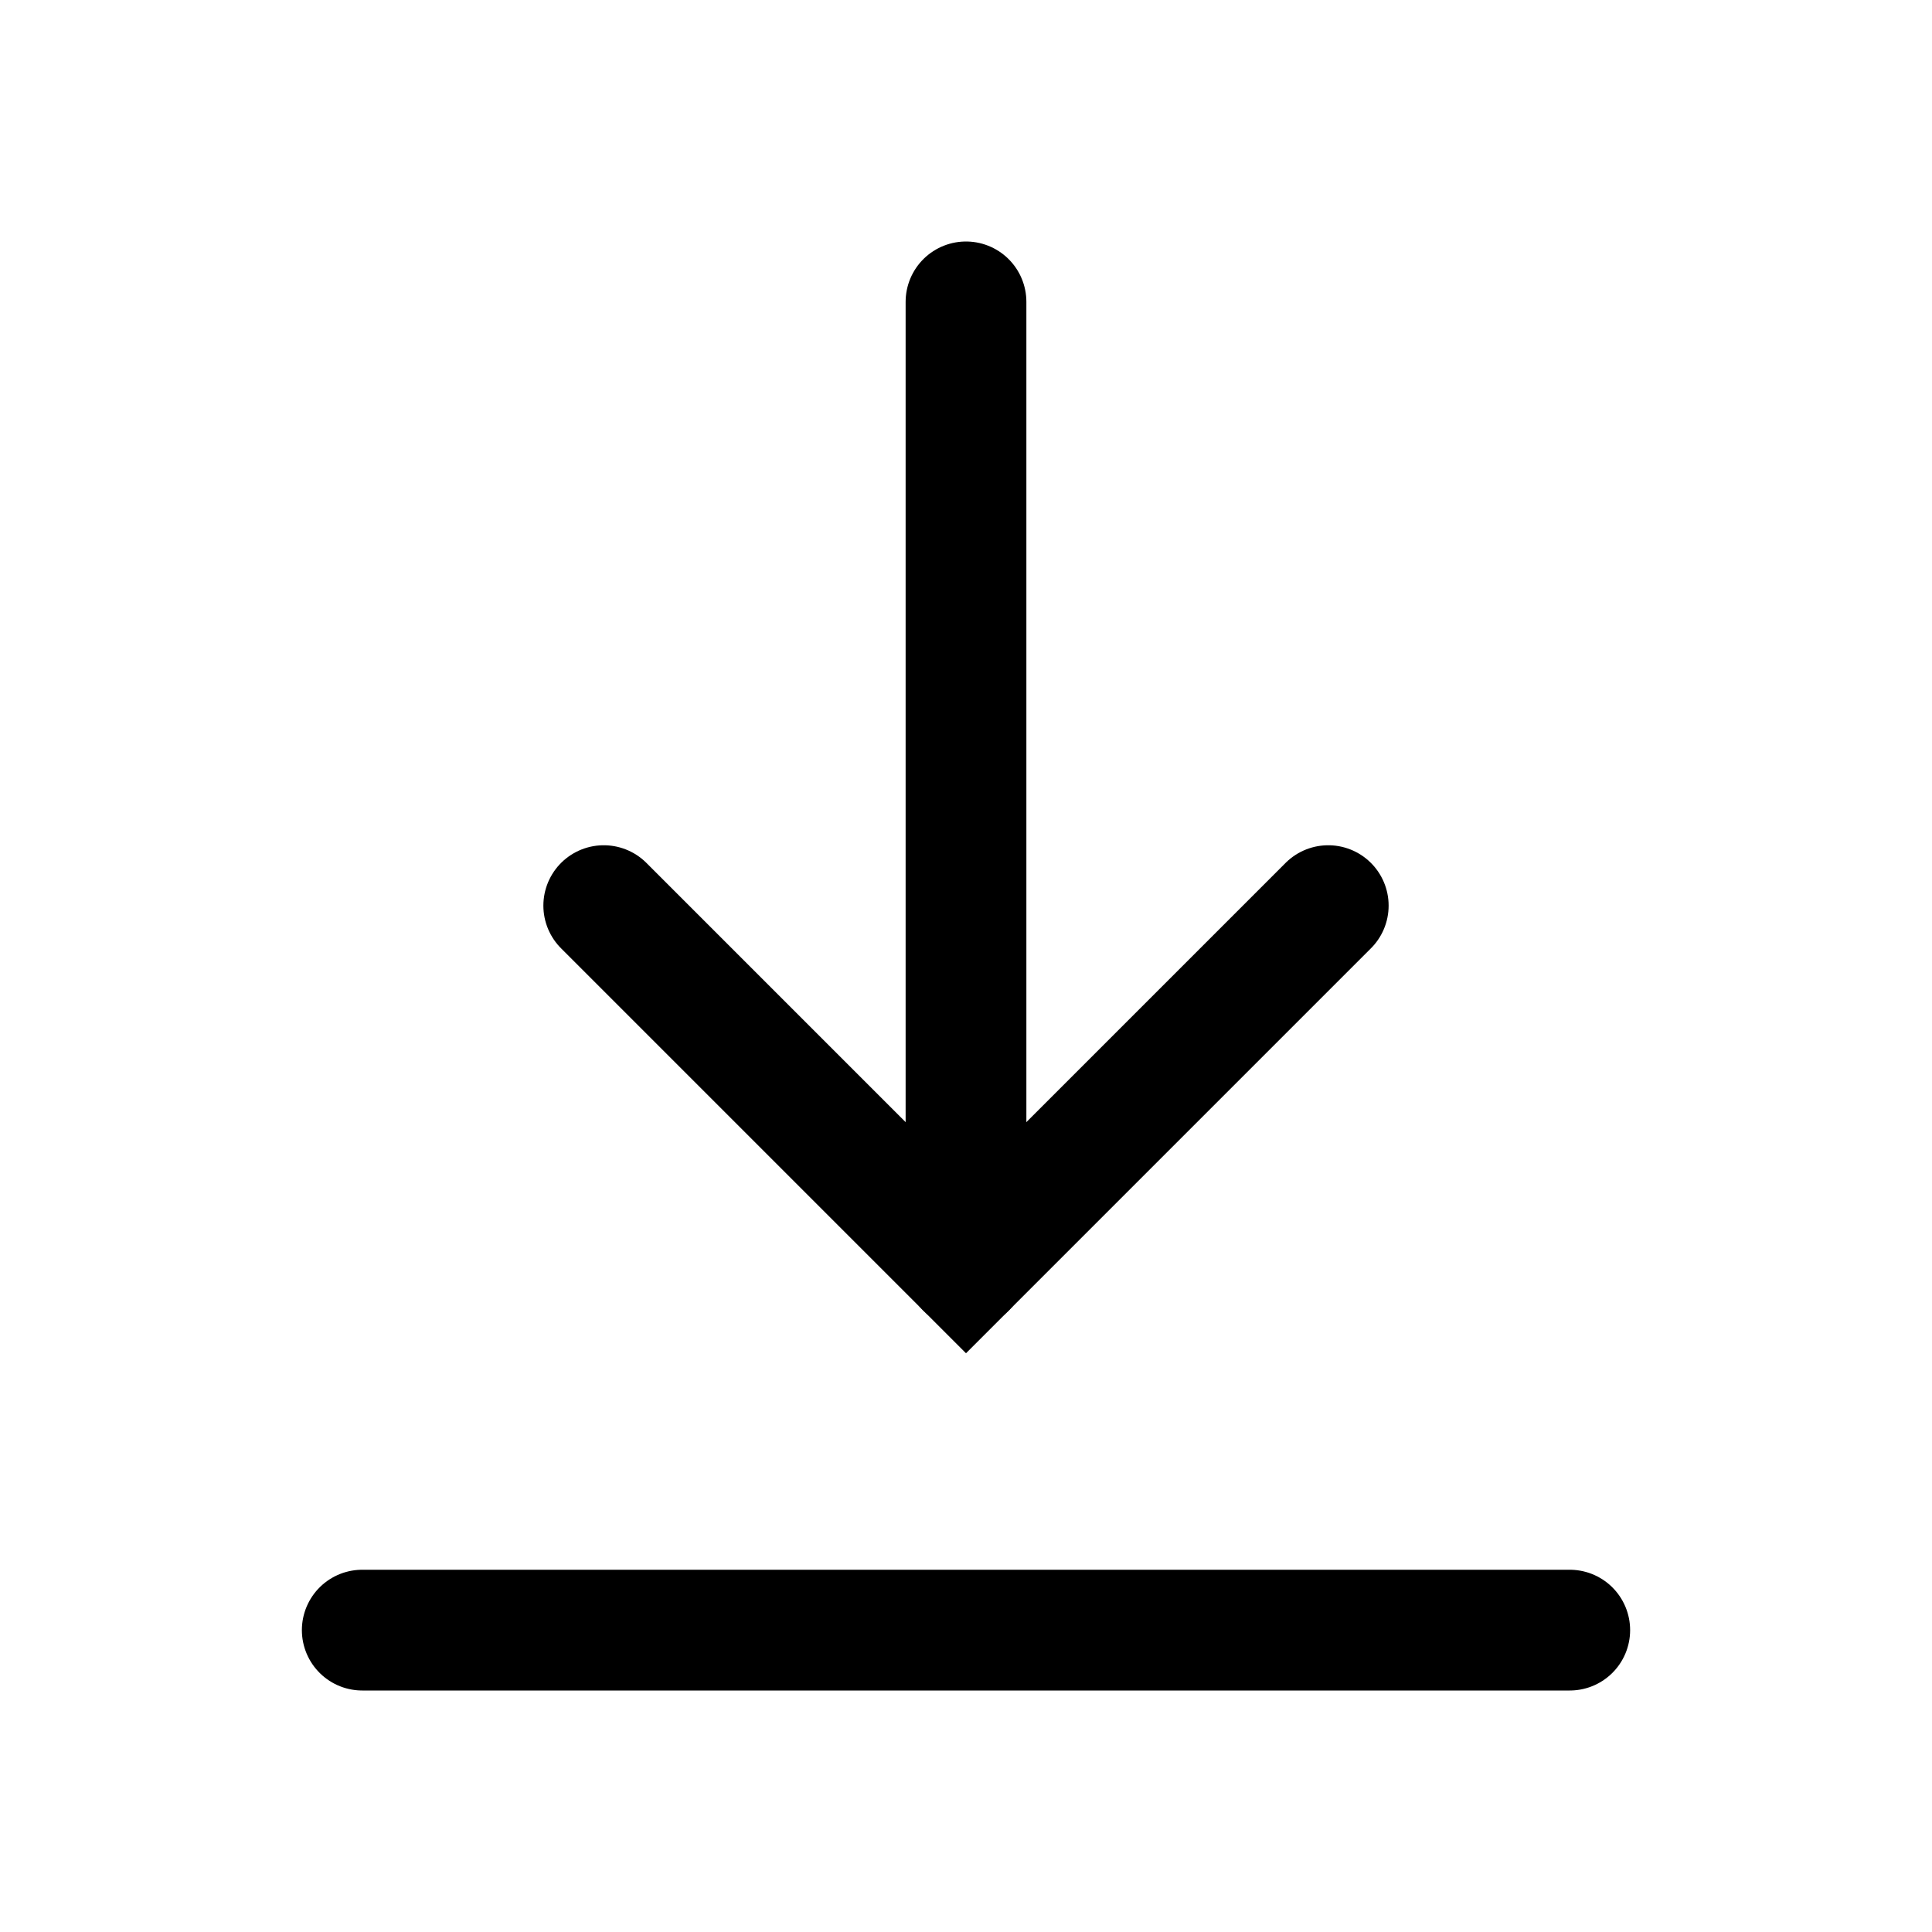
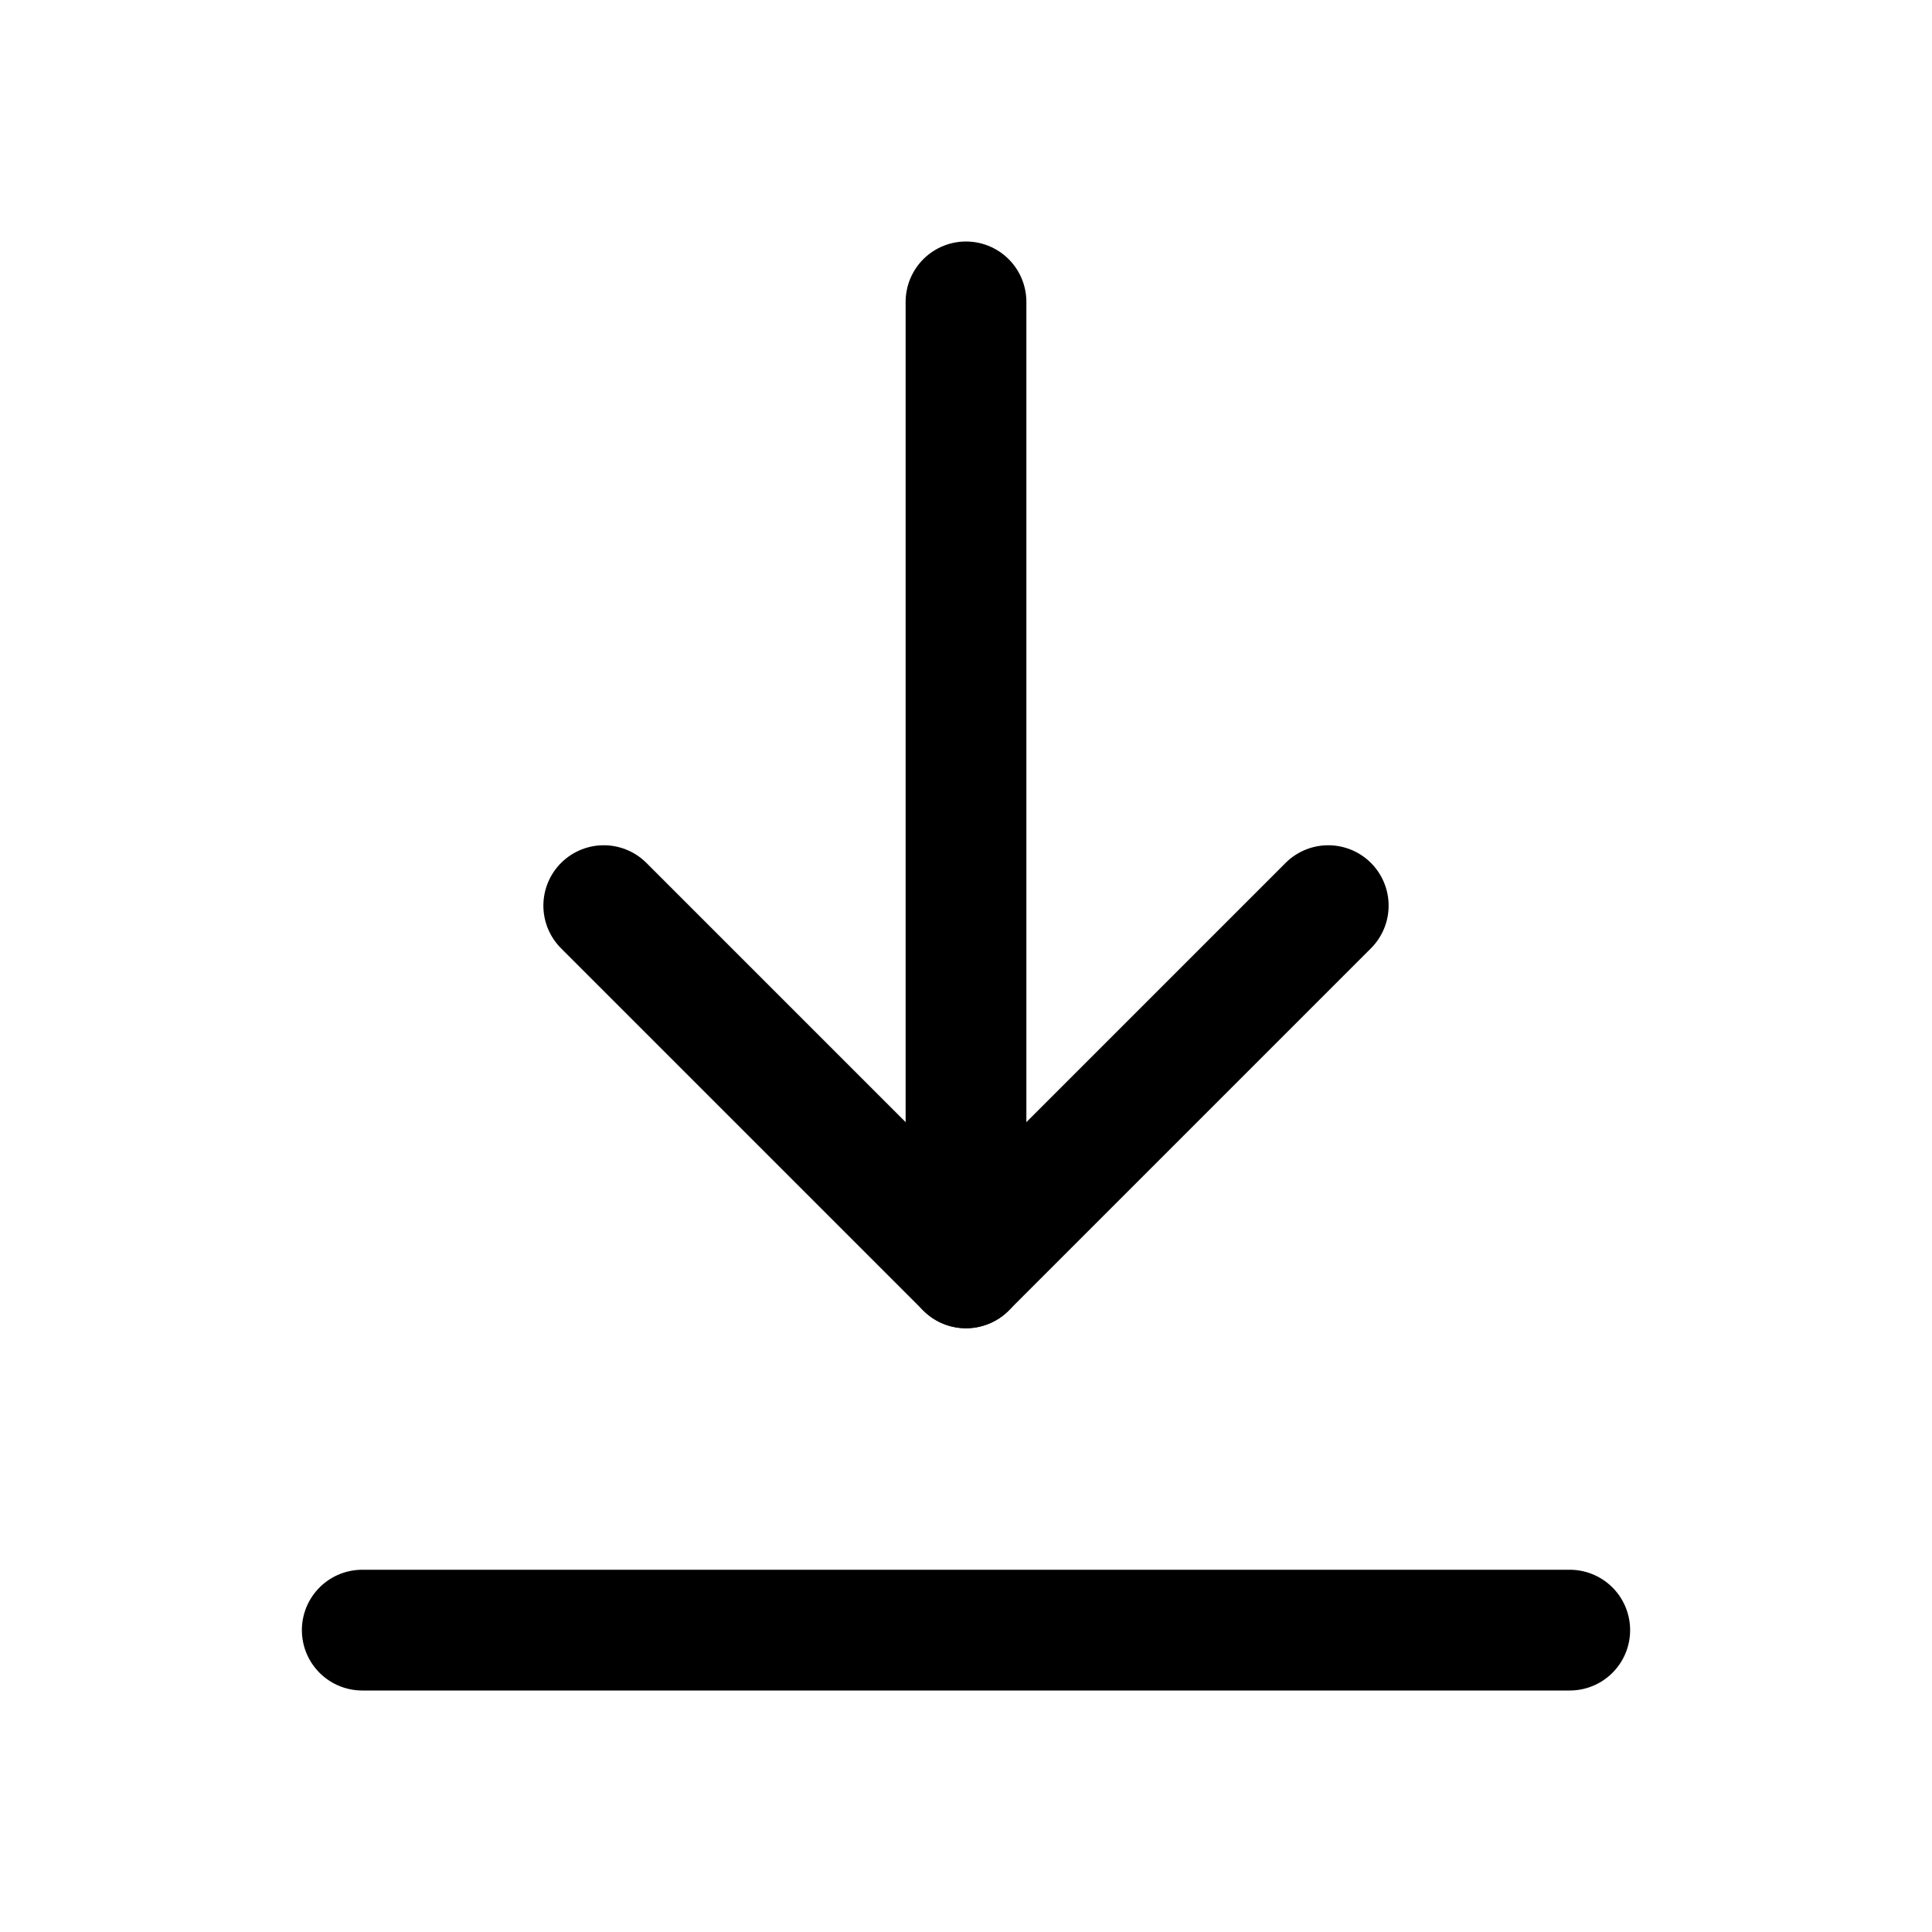
- <svg xmlns="http://www.w3.org/2000/svg" viewBox="0 0 32 32" fill="none" stroke="currentColor" stroke-width="2" stroke-linecap="round">
+ <svg xmlns="http://www.w3.org/2000/svg" viewBox="0 0 32 32" fill="none" stroke="currentColor" stroke-width="2" stroke-linecap="round" stroke-linejoin="round">
  <path d="M16 5v16" />
  <polyline points="10 15 16 21 22 15" />
  <line x1="6" y1="27" x2="26" y2="27" />
</svg>
